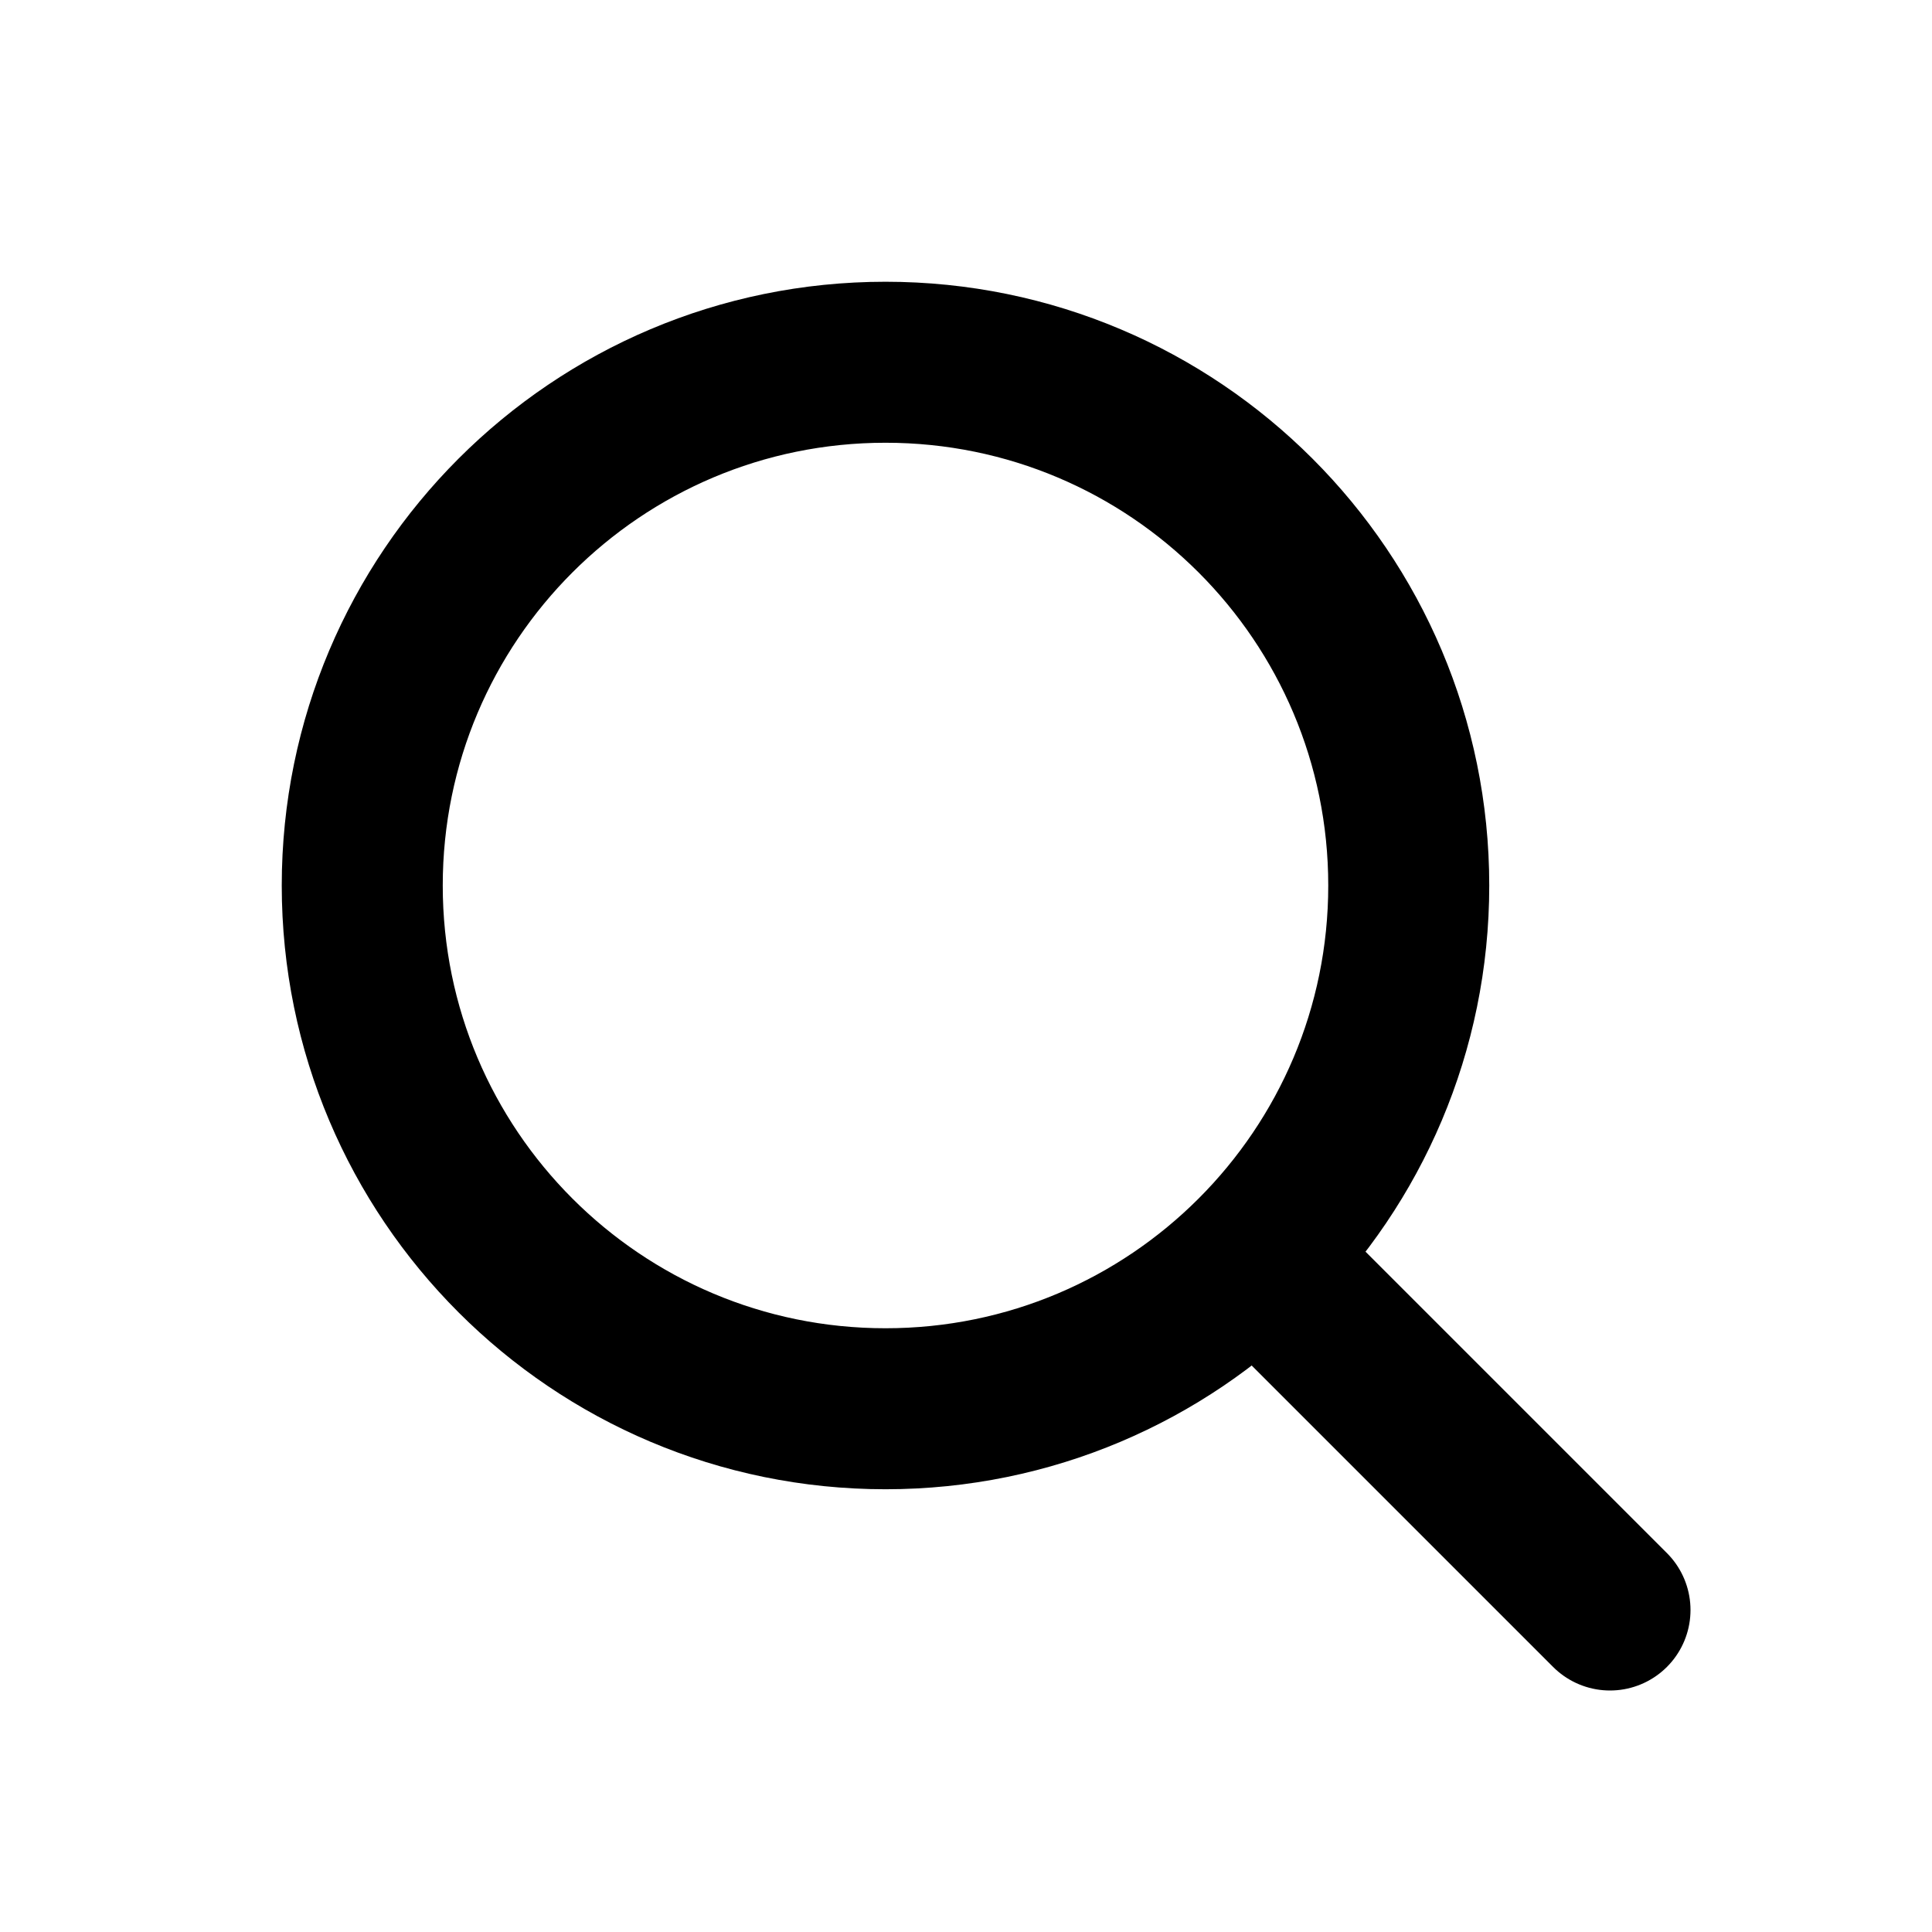
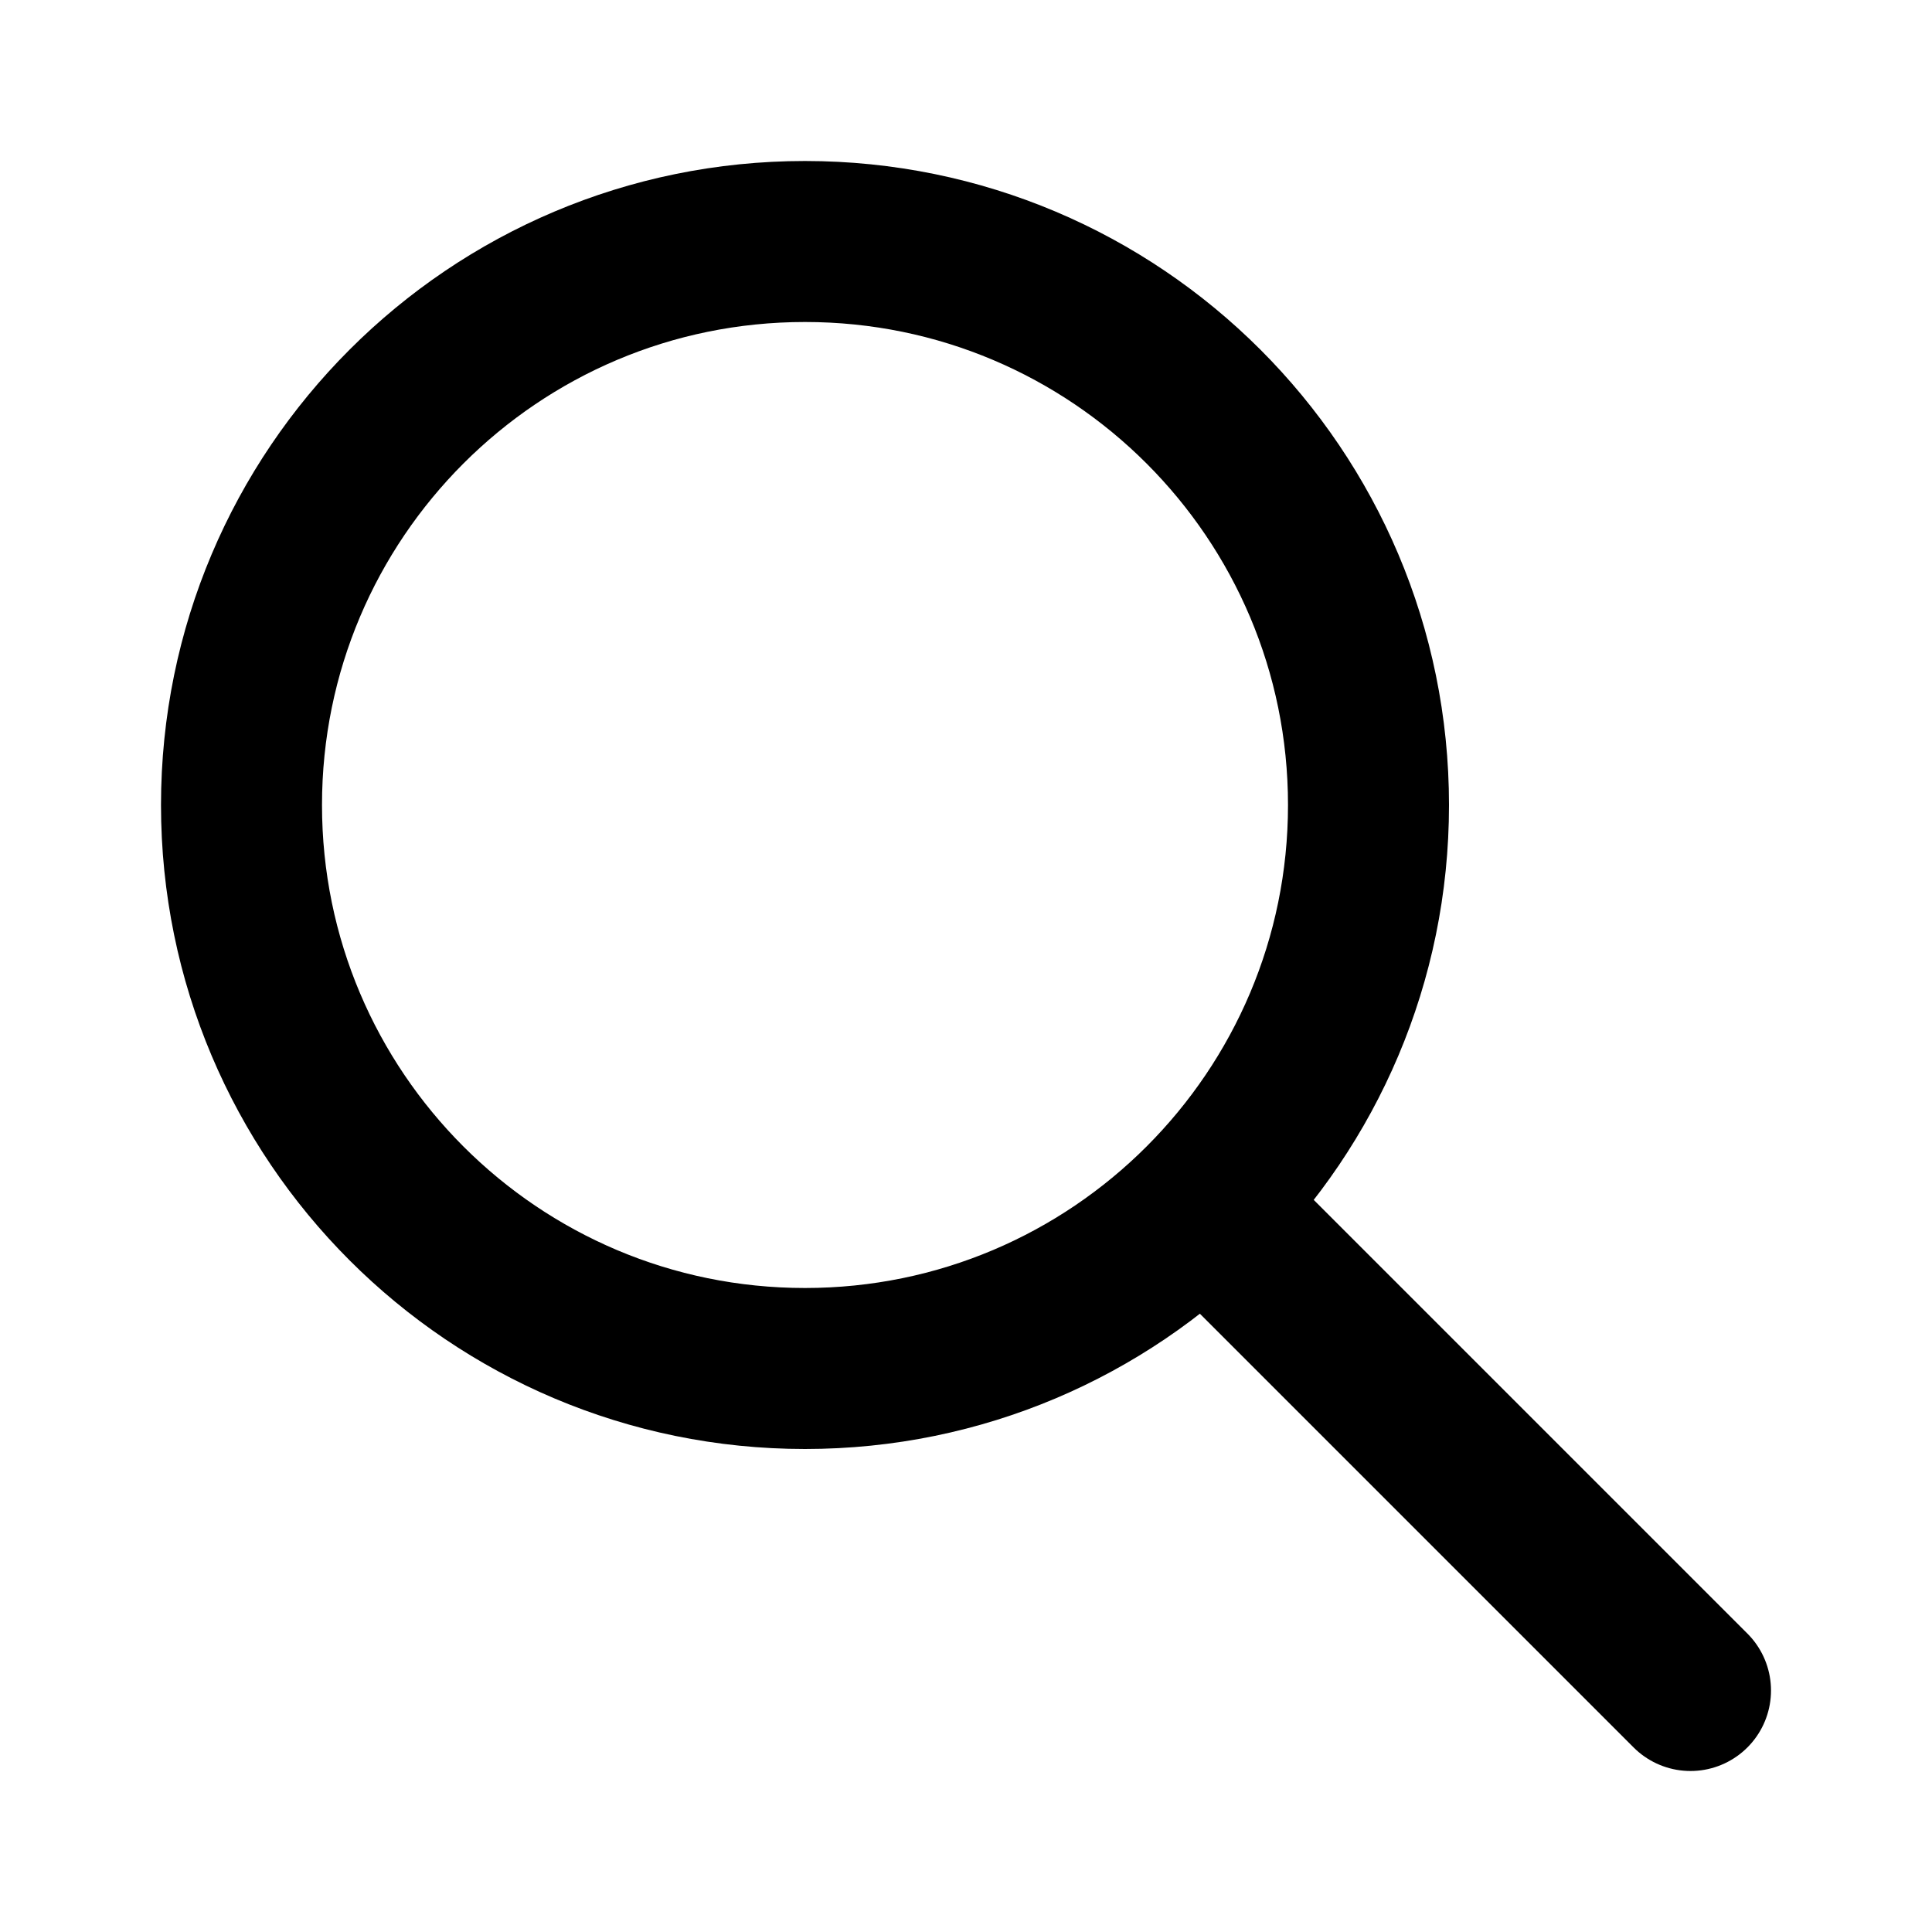
- <svg xmlns="http://www.w3.org/2000/svg" viewBox="0 0 24 24">
-   <g fill="none" stroke="#000000" stroke-width="2" stroke-linecap="round" stroke-linejoin="round">
-     <circle cx="11" cy="11" r="6.5" />
-     <path d="M20 20l-4.2-4.2" />
-   </g>
+ <svg xmlns="http://www.w3.org/2000/svg" width="1em" height="1em" viewBox="0 0 24 24">
+   <path fill="none" stroke="currentColor" stroke-linecap="round" stroke-linejoin="round" stroke-width="2" d="M3 10a7 7 0 1 0 14 0a7 7 0 1 0-14 0m18 11l-6-6" />
</svg>
